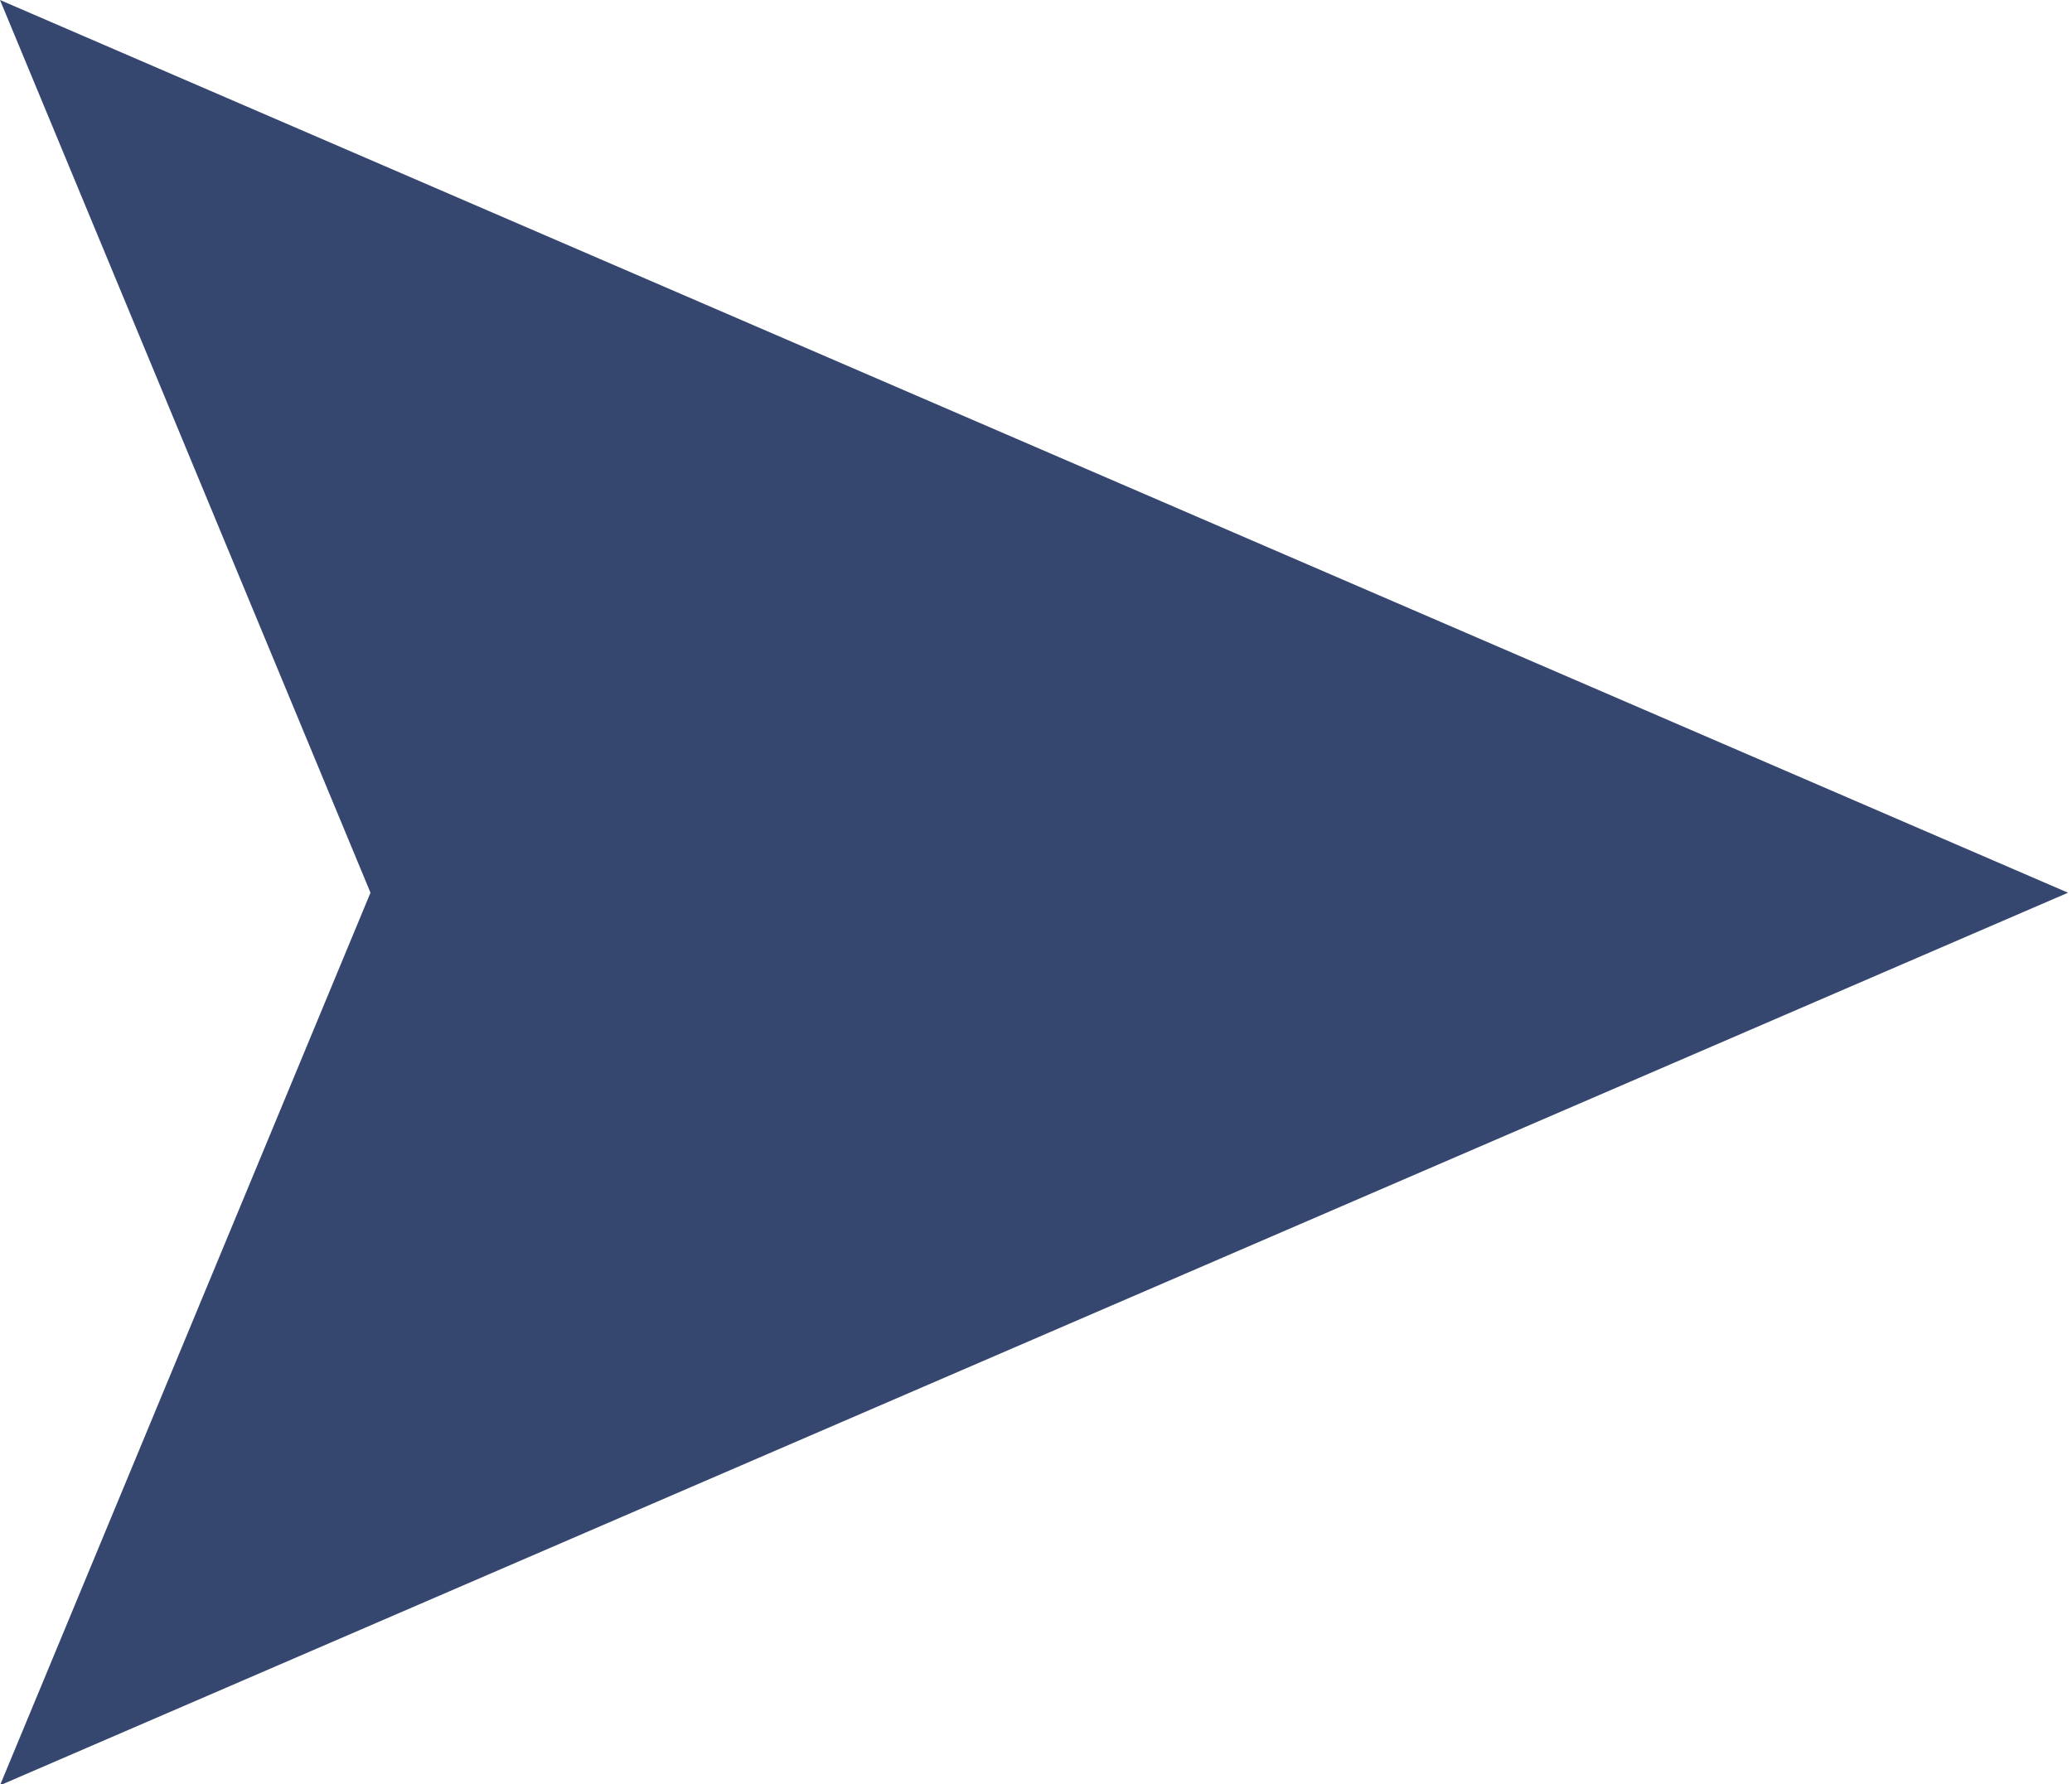
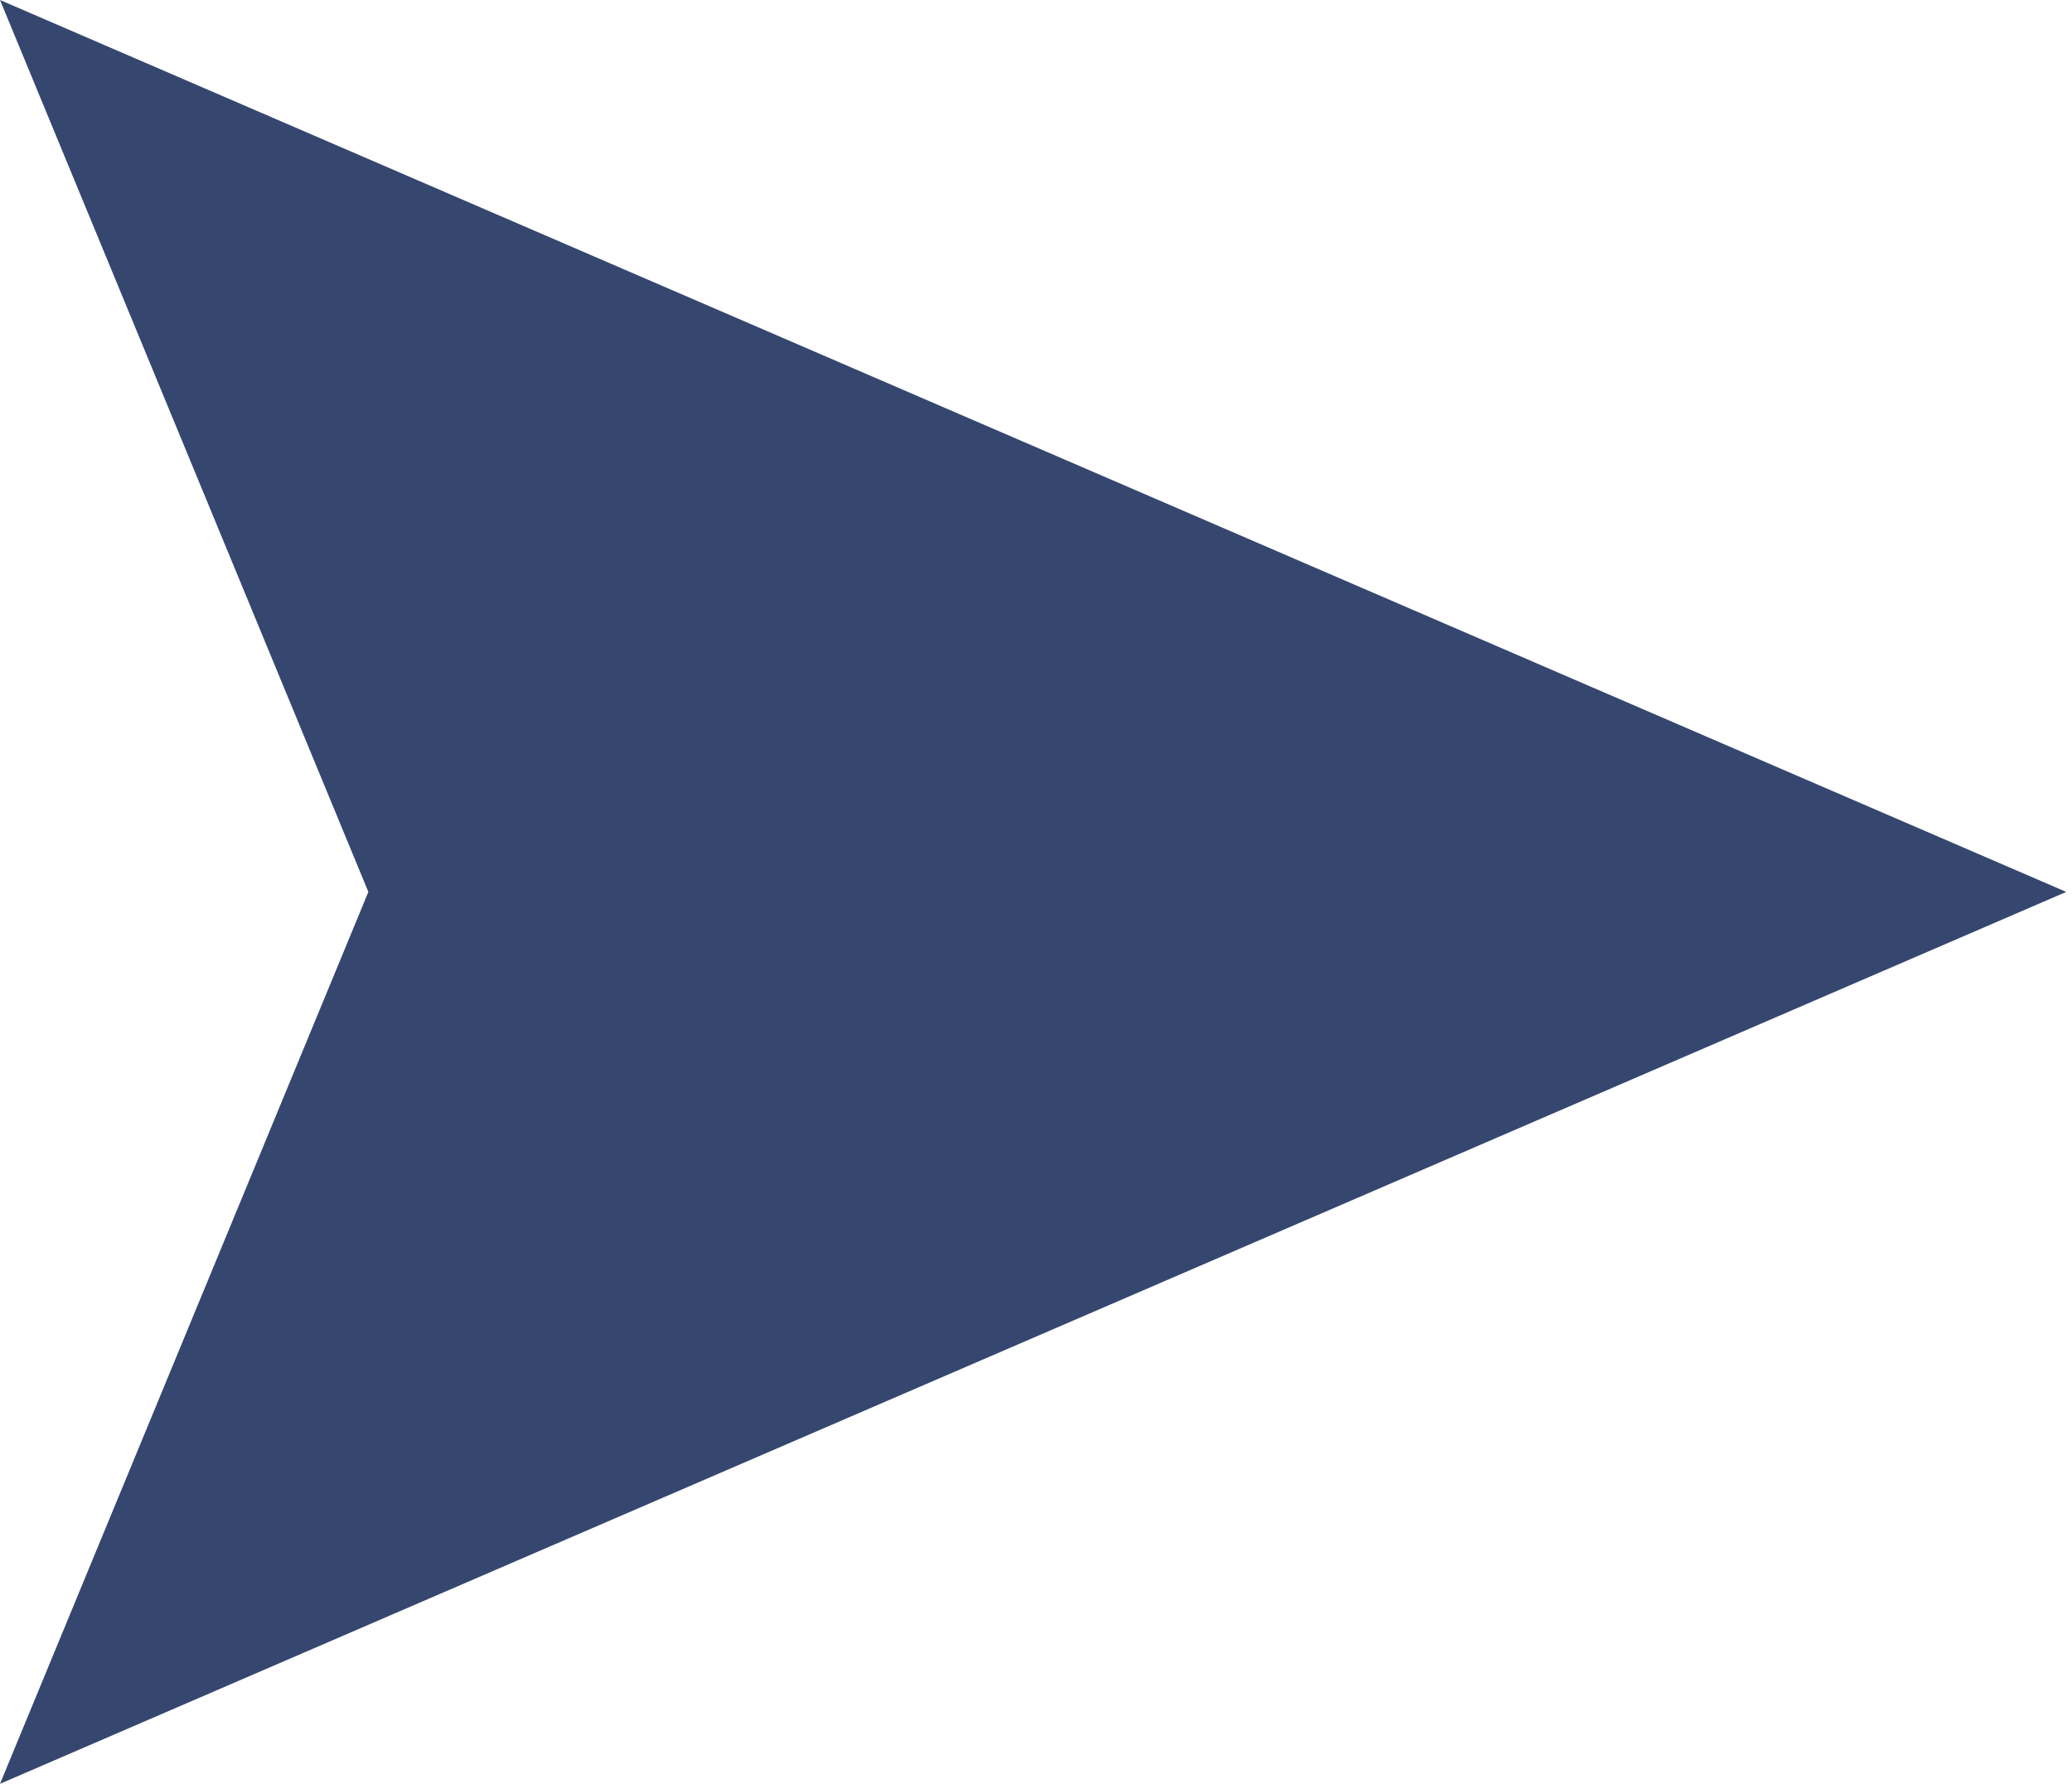
<svg xmlns="http://www.w3.org/2000/svg" version="1.1" id="Shape_1_copy_1_" x="0px" y="0px" width="36px" height="31px" viewBox="0 0 36 31" enable-background="new 0 0 36 31" xml:space="preserve">
  <g id="Shape_1_copy">
    <g>
-       <polygon fill-rule="evenodd" clip-rule="evenodd" fill="#35476F" points="35.931,15.514 0,0 6.437,15.514 0,31.026   " />
+       <polygon fill="#35476F" points="35.9,15.5 0,0 6.4,15.5 0,31   " />
    </g>
  </g>
</svg>
